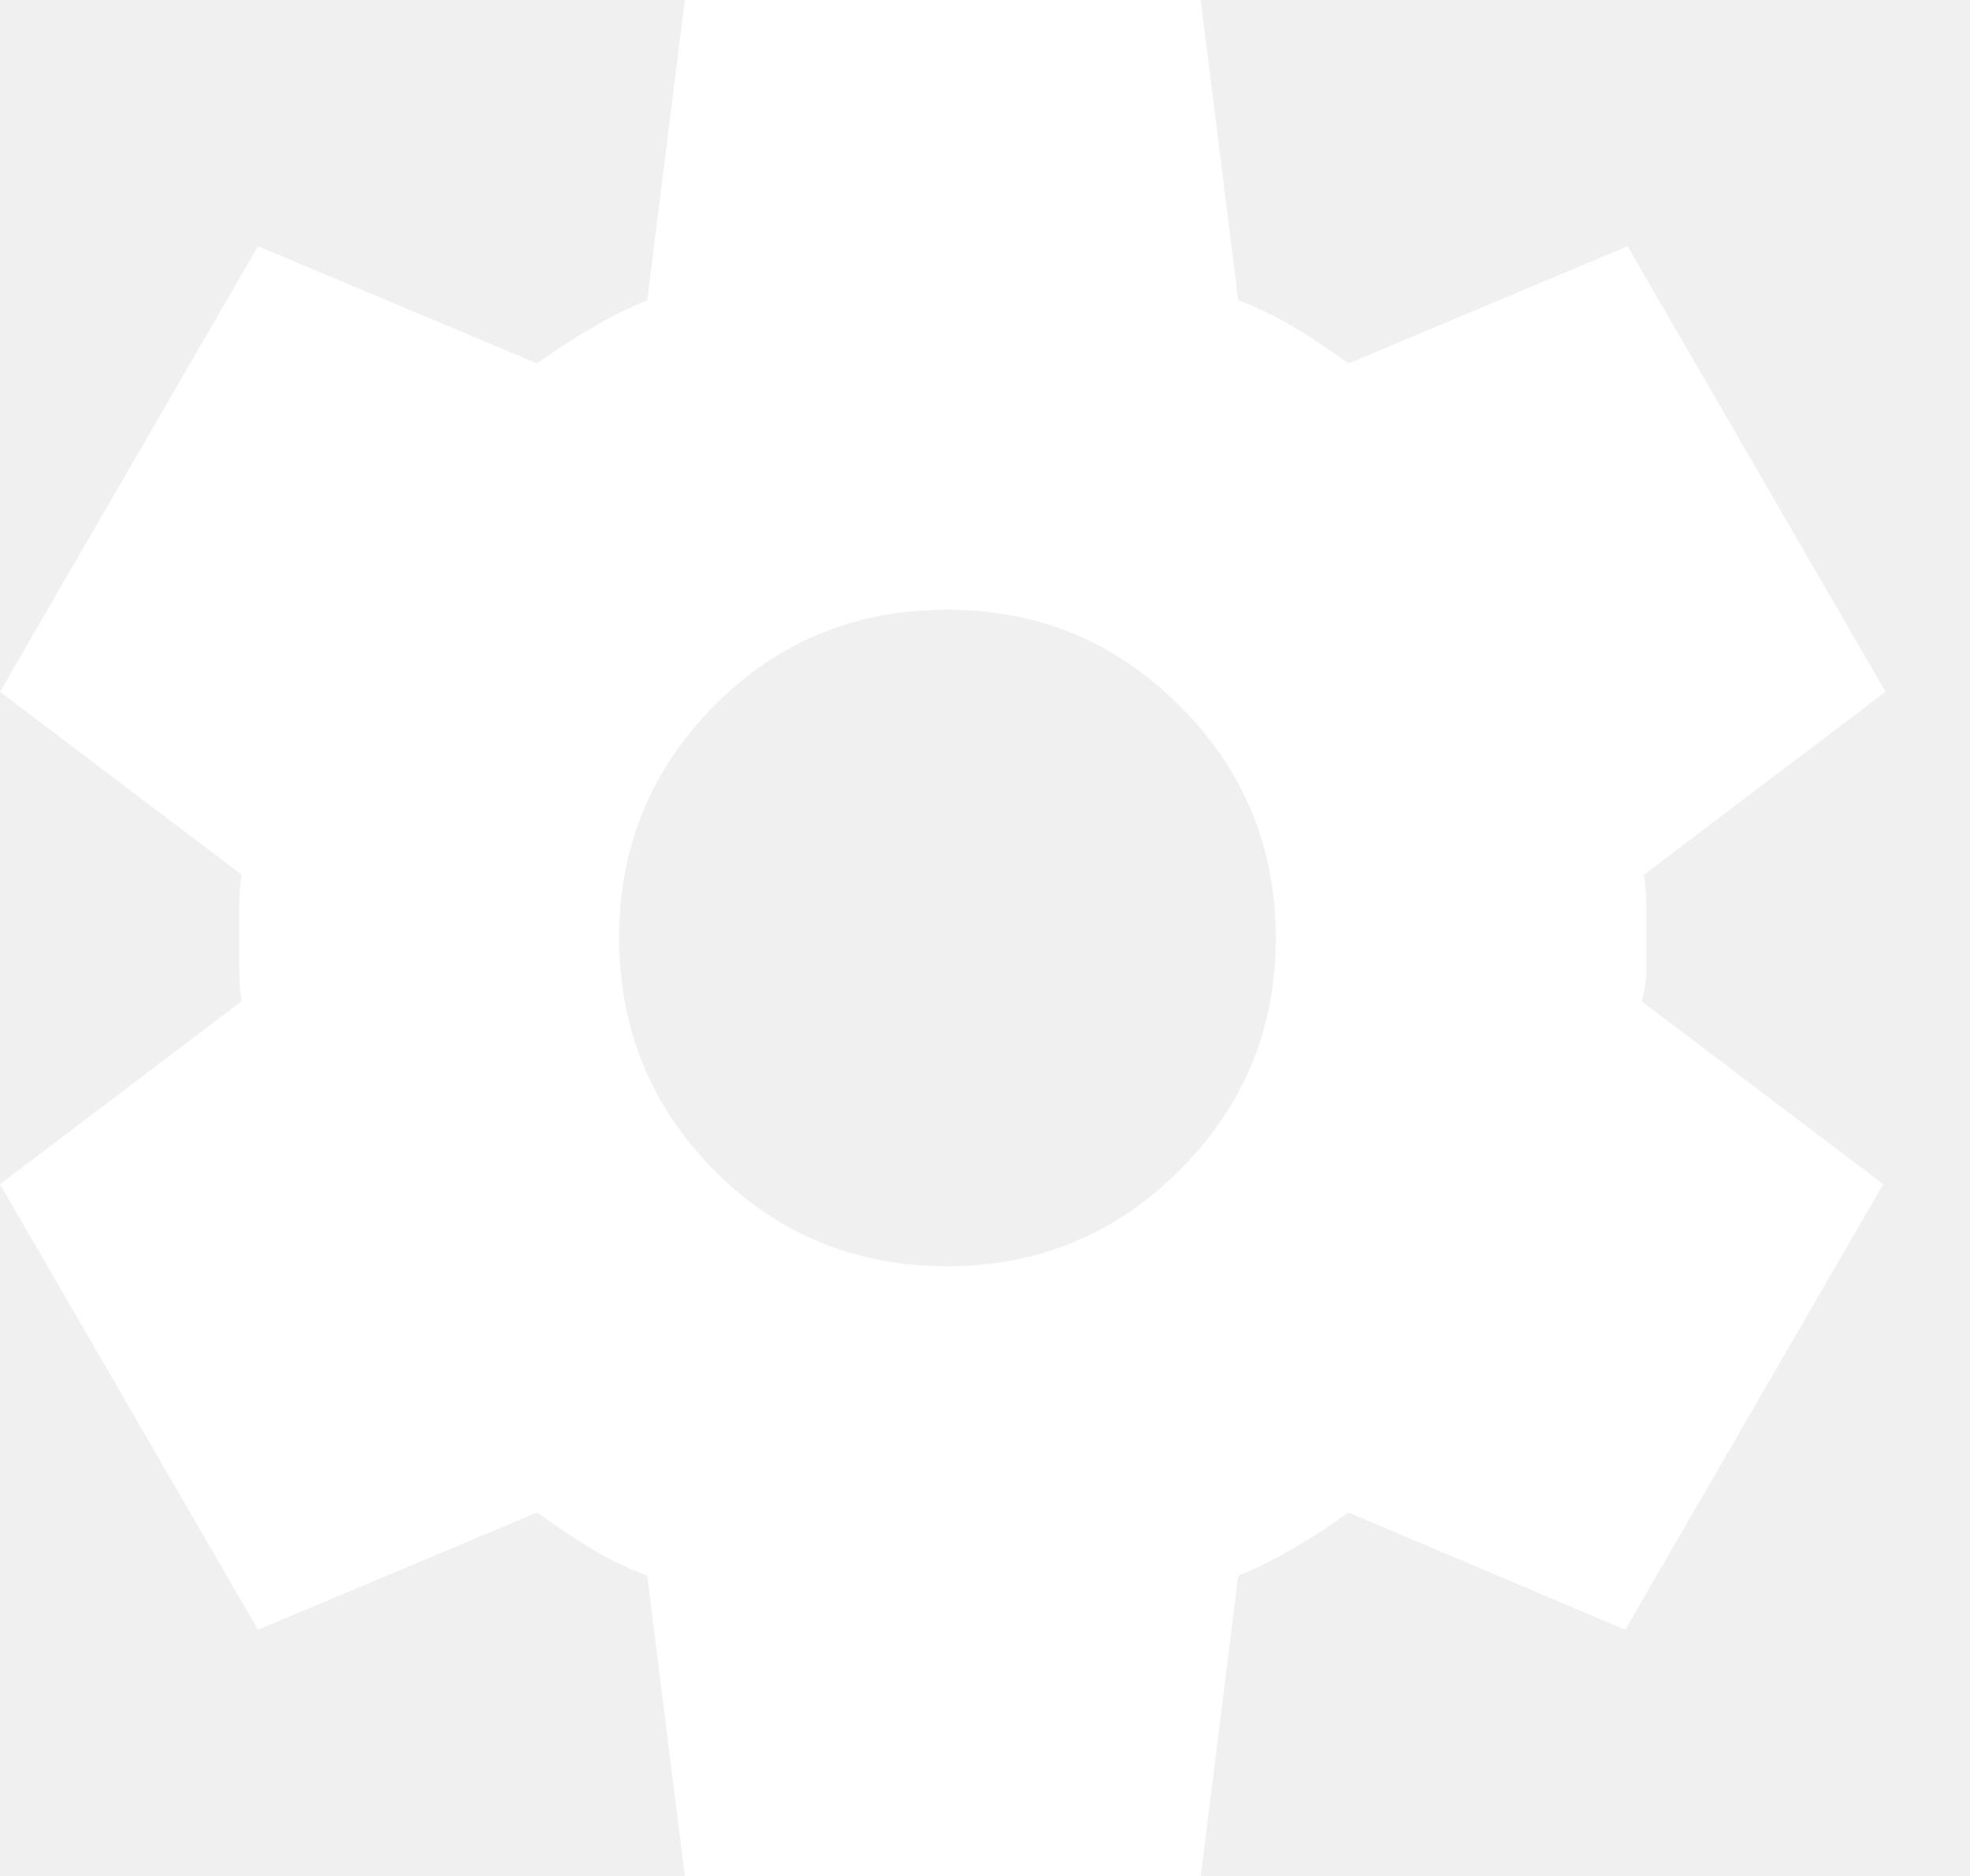
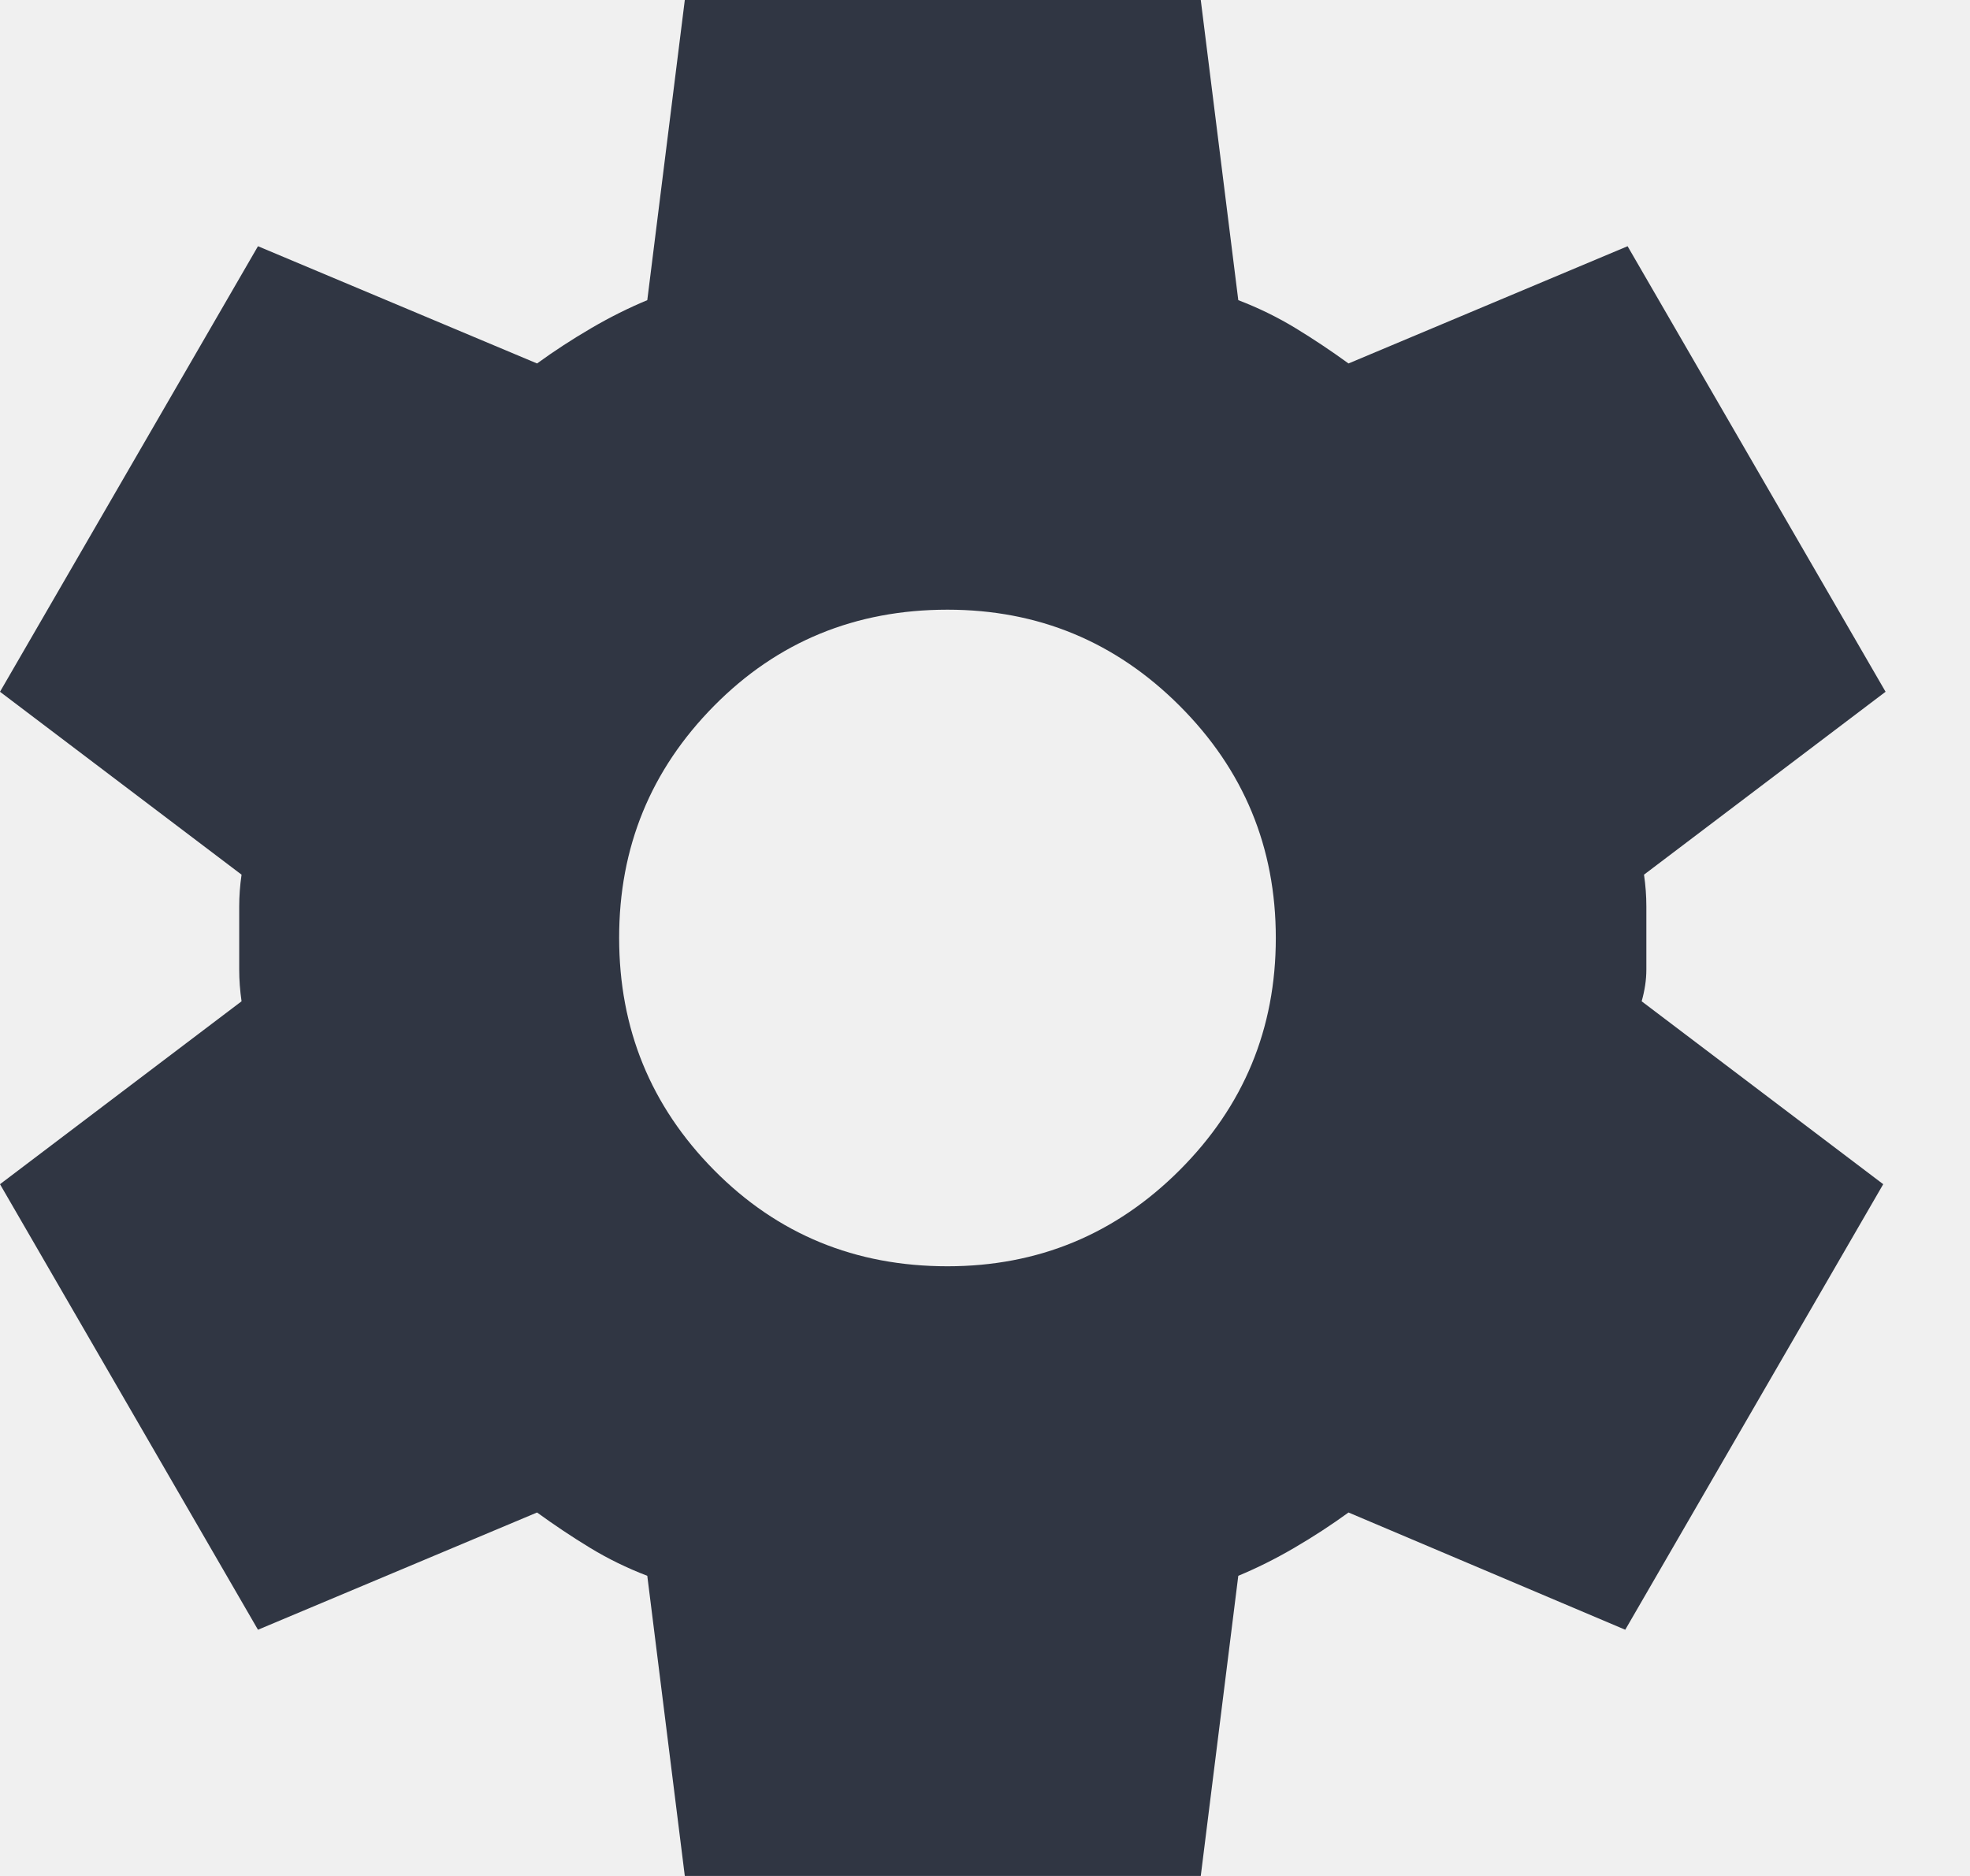
<svg xmlns="http://www.w3.org/2000/svg" width="21" height="20" viewBox="0 0 21 20" fill="none">
-   <path d="M7.3 20L6.9 16.8C6.683 16.717 6.479 16.617 6.287 16.5C6.095 16.383 5.908 16.258 5.725 16.125L2.75 17.375L0 12.625L2.575 10.675C2.558 10.558 2.55 10.446 2.55 10.337V9.663C2.55 9.554 2.558 9.442 2.575 9.325L0 7.375L2.75 2.625L5.725 3.875C5.908 3.742 6.1 3.617 6.3 3.5C6.5 3.383 6.7 3.283 6.9 3.2L7.3 0H12.8L13.2 3.2C13.417 3.283 13.621 3.383 13.813 3.5C14.005 3.617 14.192 3.742 14.375 3.875L17.35 2.625L20.1 7.375L17.525 9.325C17.542 9.442 17.55 9.554 17.55 9.663V10.337C17.55 10.446 17.533 10.558 17.5 10.675L20.075 12.625L17.325 17.375L14.375 16.125C14.192 16.258 14 16.383 13.8 16.5C13.6 16.617 13.4 16.717 13.2 16.8L12.8 20H7.3ZM10.1 13.5C11.067 13.5 11.892 13.158 12.575 12.475C13.258 11.792 13.6 10.967 13.6 10C13.6 9.033 13.258 8.208 12.575 7.525C11.892 6.842 11.067 6.5 10.1 6.5C9.117 6.5 8.287 6.842 7.612 7.525C6.937 8.208 6.599 9.033 6.6 10C6.6 10.967 6.937 11.792 7.612 12.475C8.287 13.158 9.116 13.5 10.1 13.5Z" fill="white" />
+   <path d="M7.3 20L6.9 16.8C6.683 16.717 6.479 16.617 6.287 16.5C6.095 16.383 5.908 16.258 5.725 16.125L2.75 17.375L0 12.625L2.575 10.675C2.558 10.558 2.55 10.446 2.55 10.337V9.663C2.55 9.554 2.558 9.442 2.575 9.325L0 7.375L2.75 2.625L5.725 3.875C5.908 3.742 6.1 3.617 6.3 3.5C6.5 3.383 6.7 3.283 6.9 3.2L7.3 0H12.8L13.2 3.2C13.417 3.283 13.621 3.383 13.813 3.5C14.005 3.617 14.192 3.742 14.375 3.875L17.35 2.625L20.1 7.375L17.525 9.325C17.542 9.442 17.55 9.554 17.55 9.663V10.337C17.55 10.446 17.533 10.558 17.5 10.675L20.075 12.625L17.325 17.375L14.375 16.125C14.192 16.258 14 16.383 13.8 16.5C13.6 16.617 13.4 16.717 13.2 16.8L12.8 20H7.3ZM10.1 13.5C11.067 13.5 11.892 13.158 12.575 12.475C13.258 11.792 13.6 10.967 13.6 10C13.6 9.033 13.258 8.208 12.575 7.525C11.892 6.842 11.067 6.5 10.1 6.5C9.117 6.5 8.287 6.842 7.612 7.525C6.937 8.208 6.599 9.033 6.6 10C6.6 10.967 6.937 11.792 7.612 12.475C8.287 13.158 9.116 13.5 10.1 13.5Z" fill="#303643" />
</svg>
